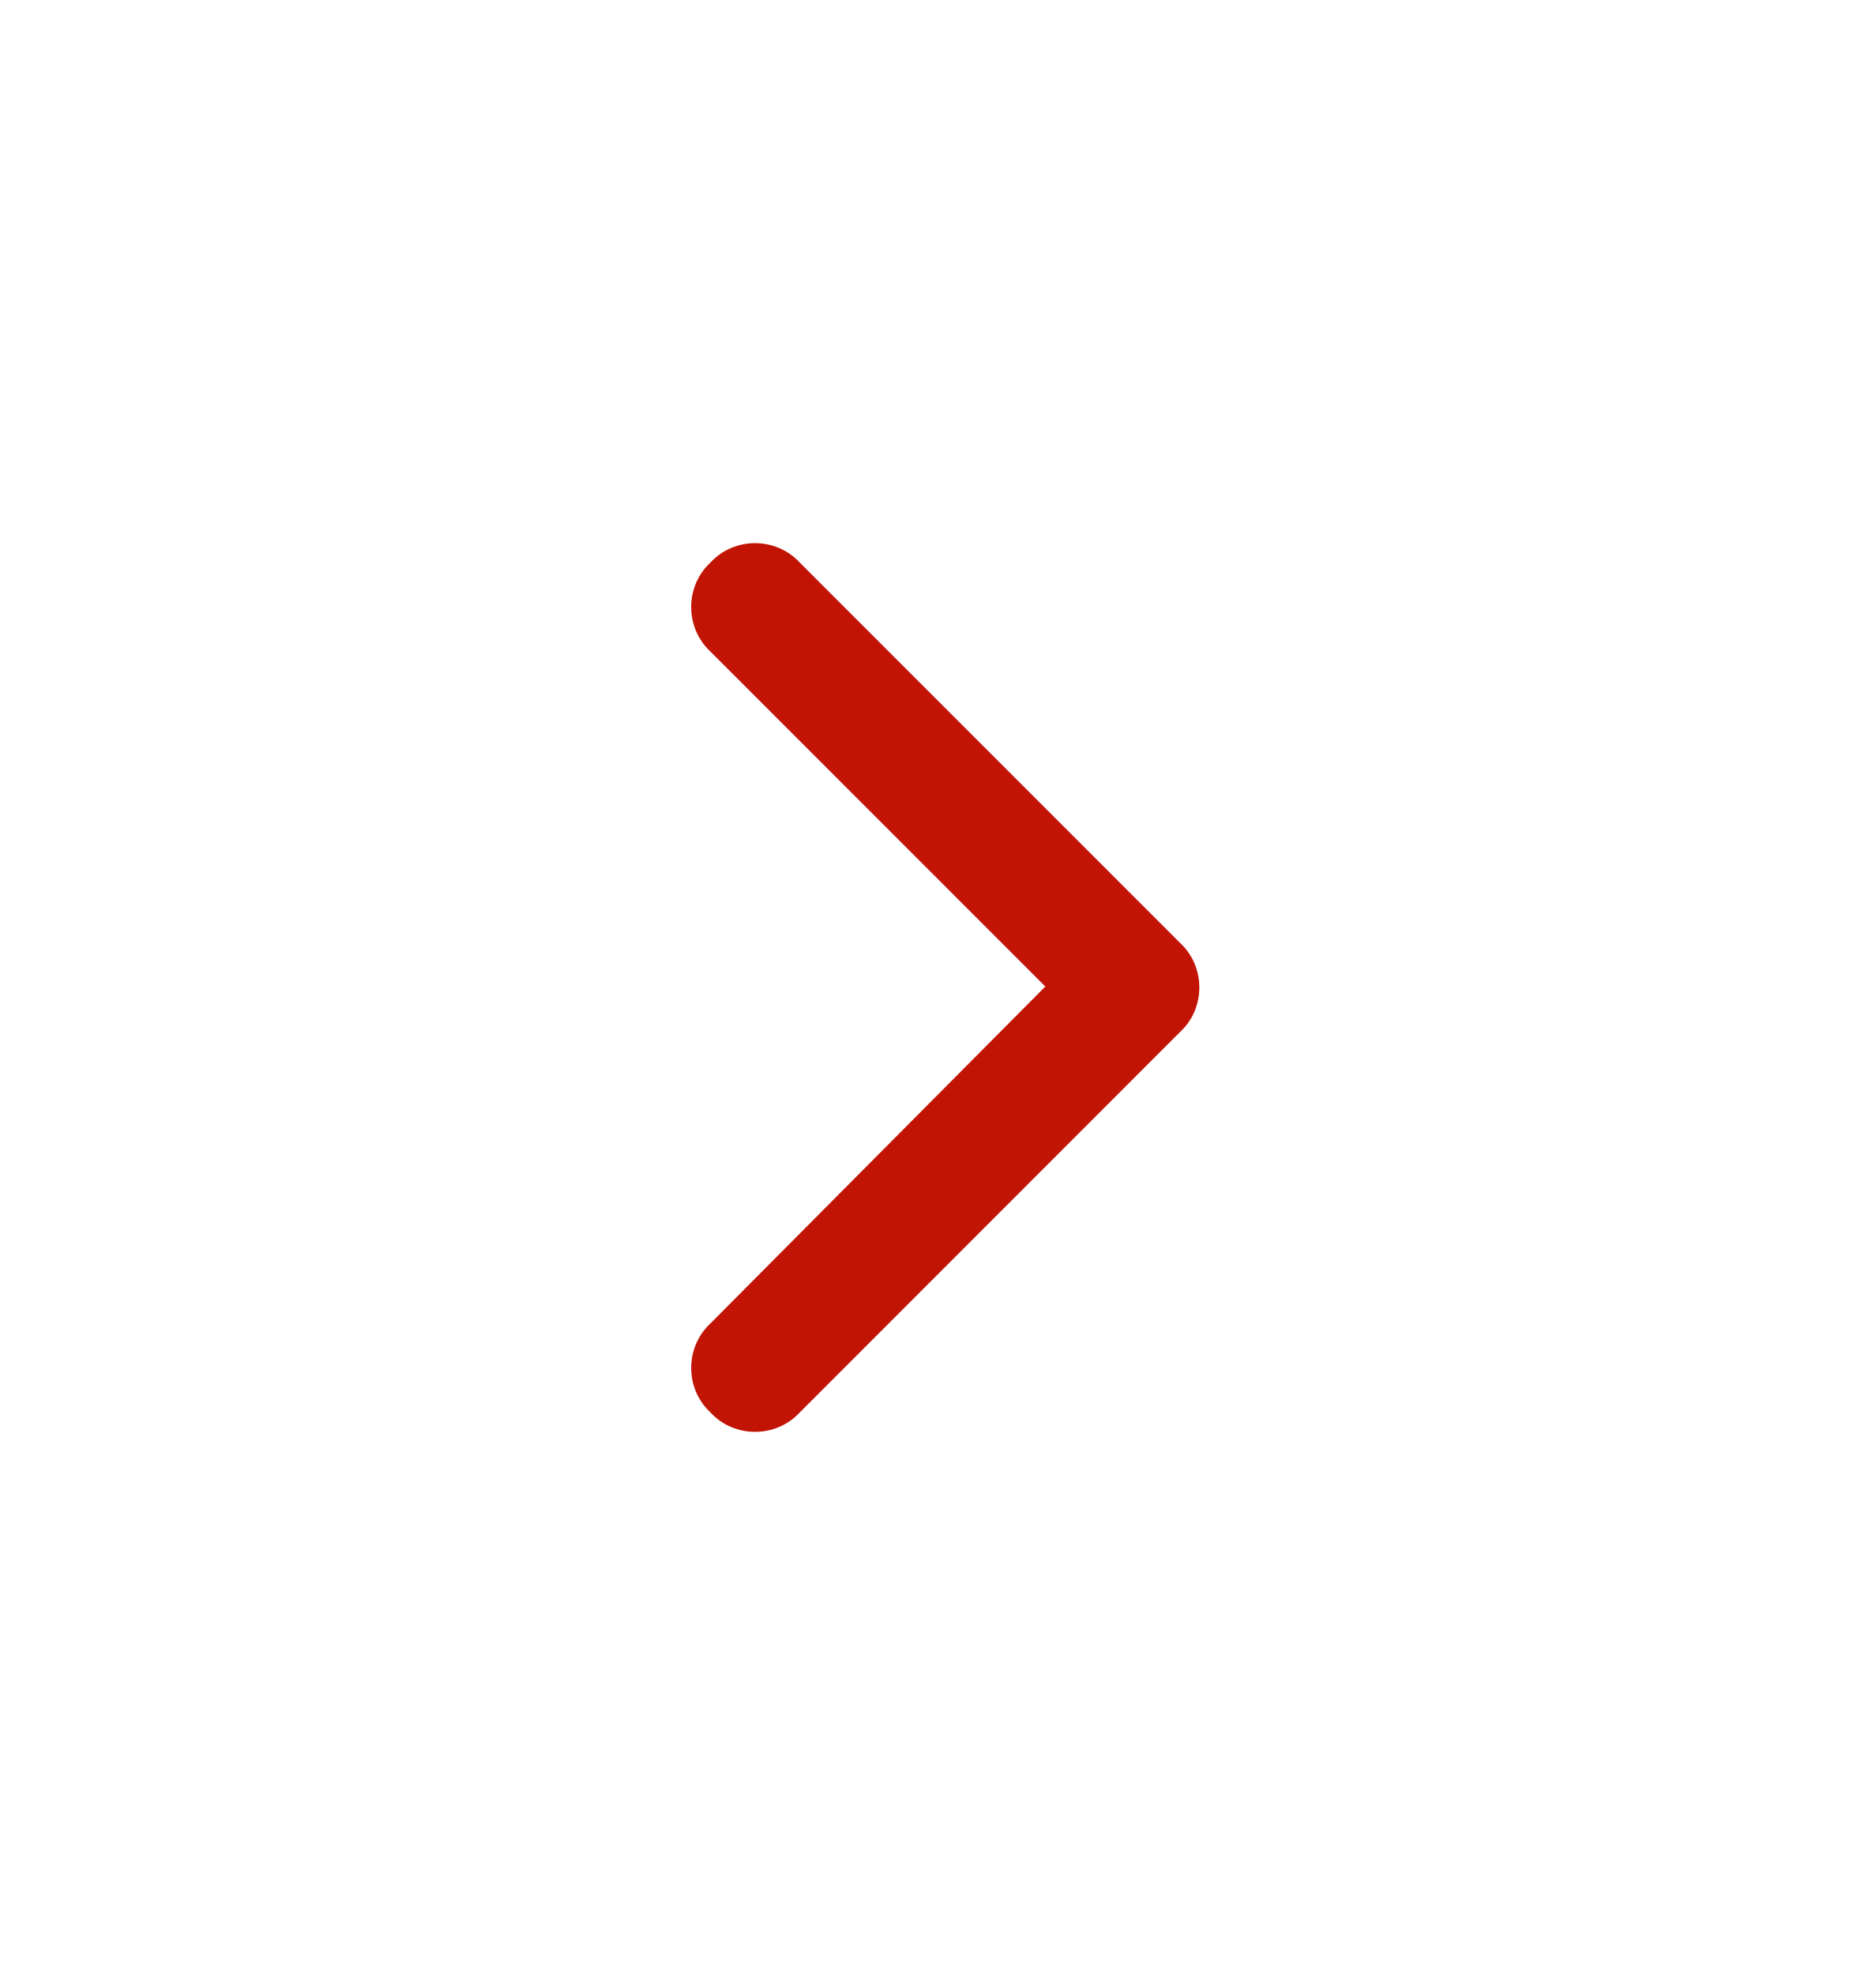
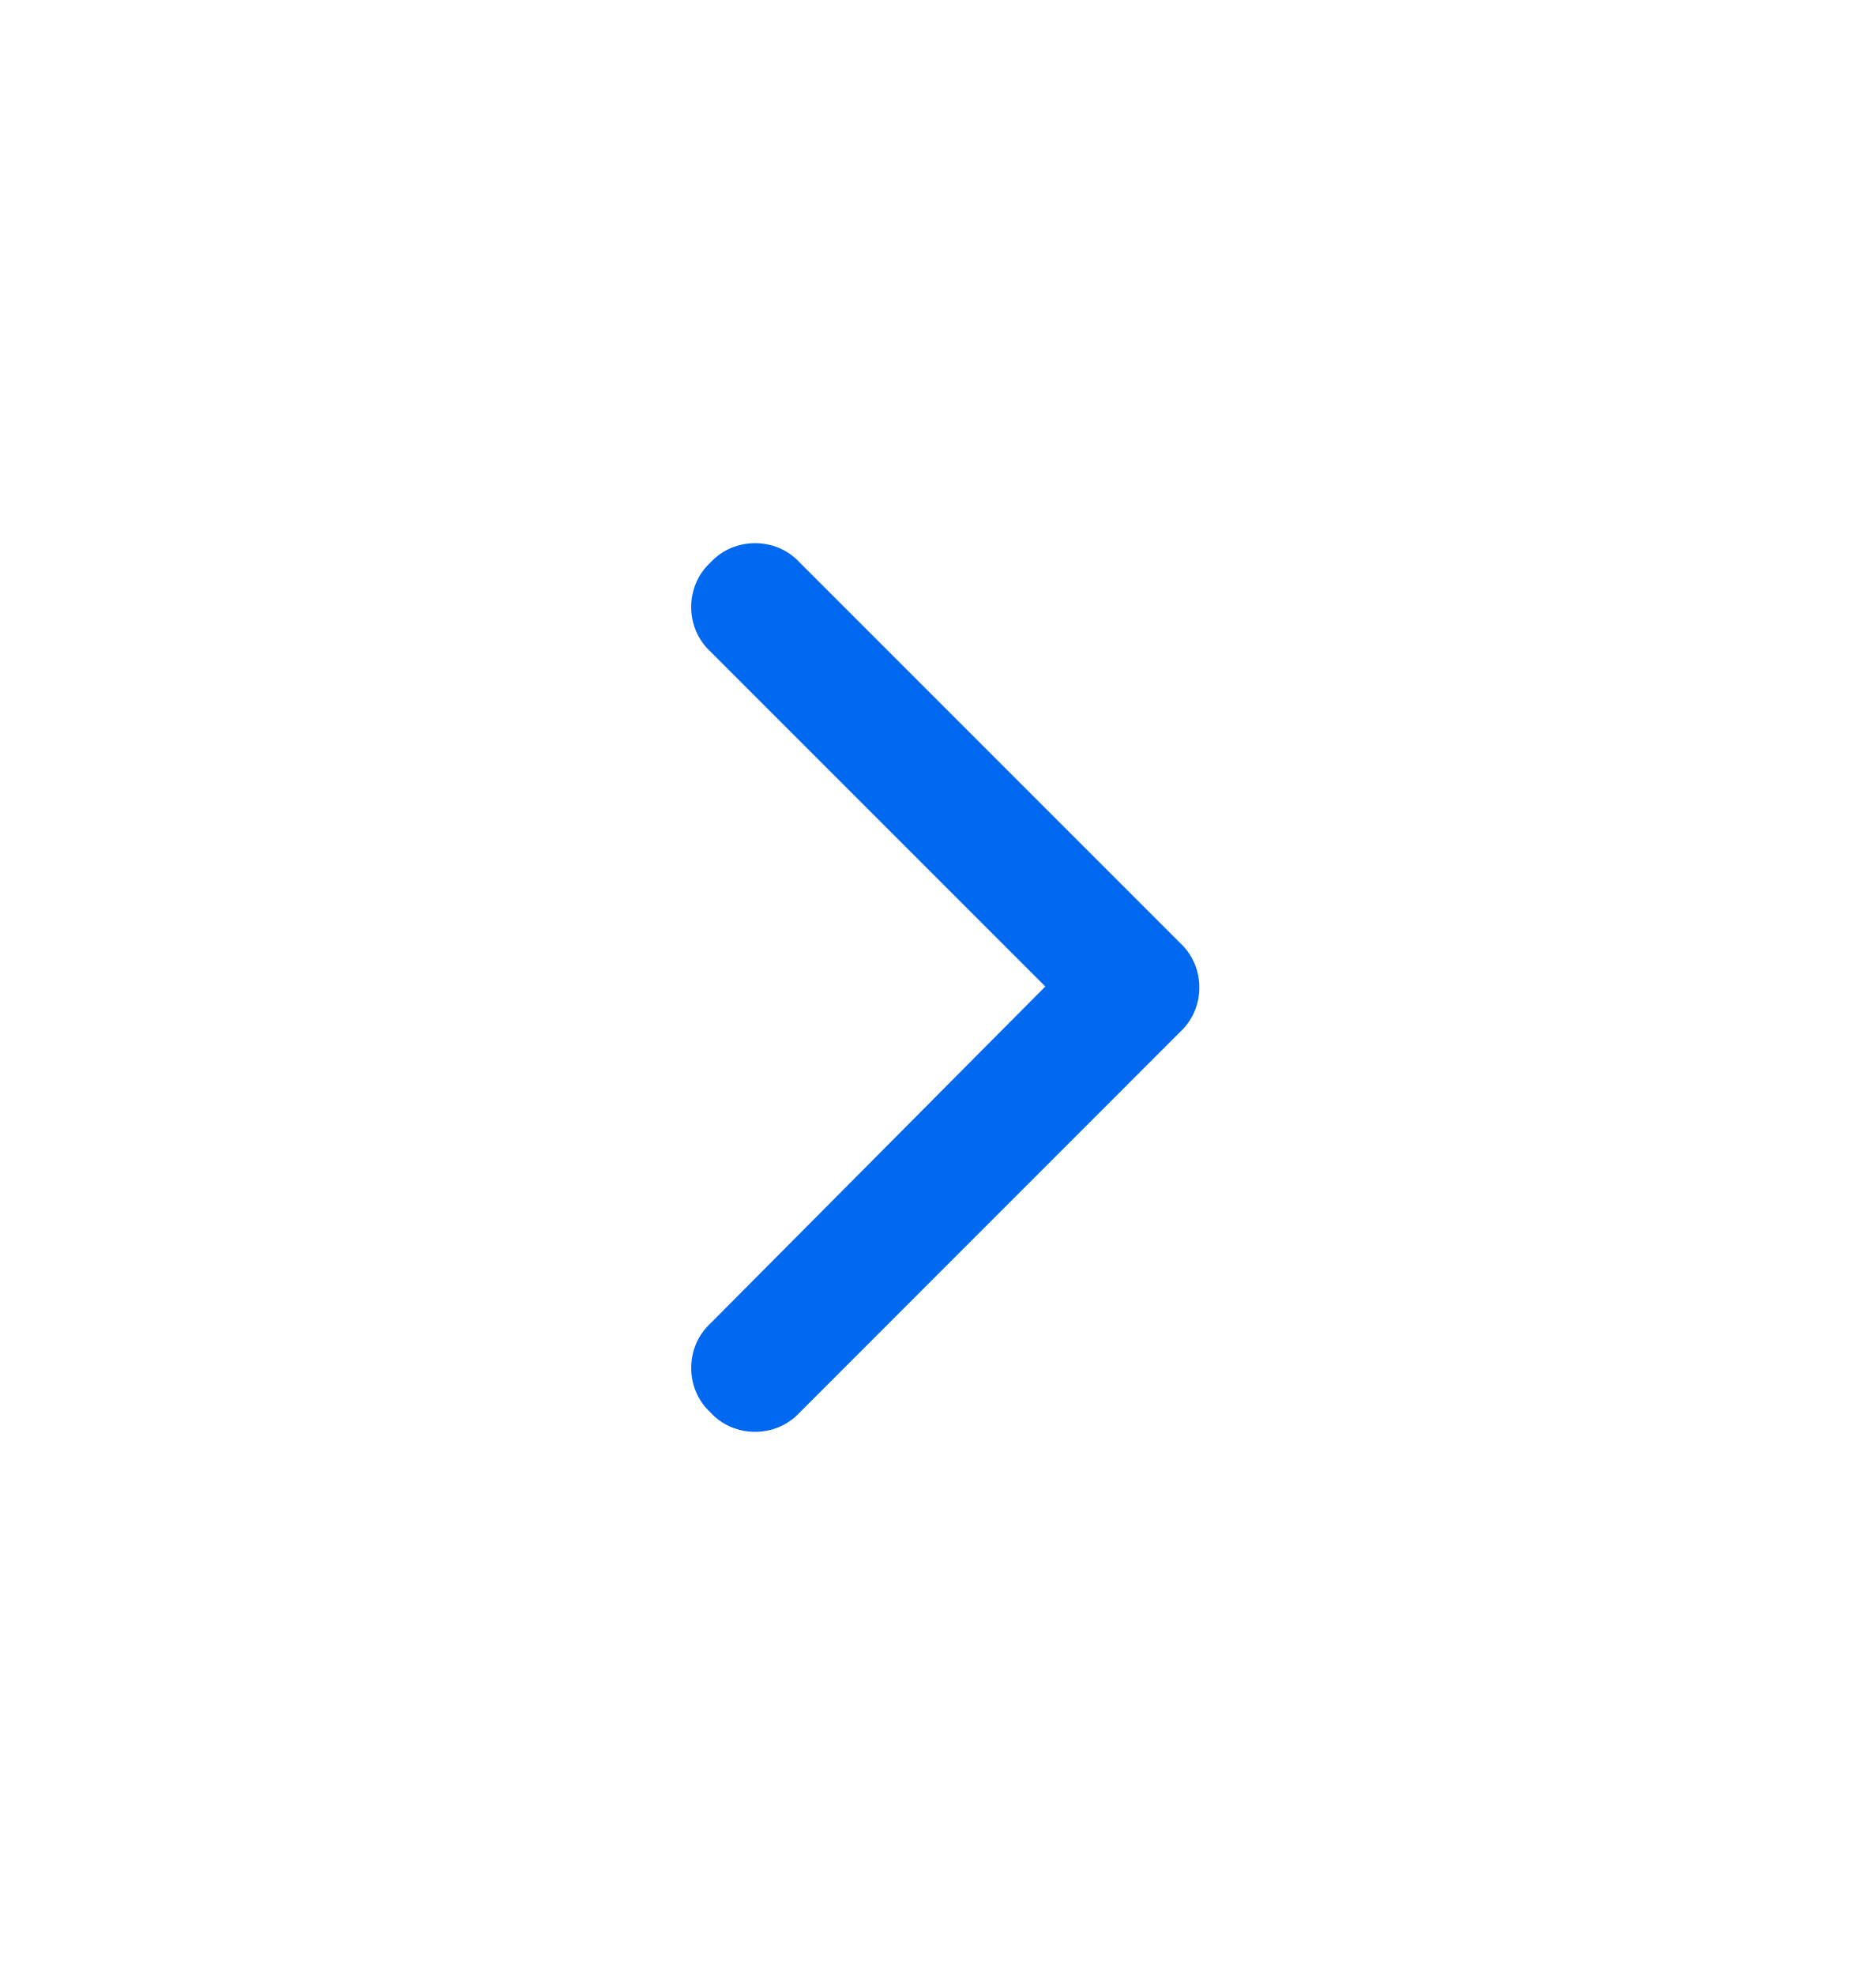
<svg xmlns="http://www.w3.org/2000/svg" width="19" height="20" viewBox="0 0 19 20" fill="none">
-   <path d="M11.951 9.548C12.212 9.789 12.212 10.211 11.951 10.451L8.099 14.304C7.858 14.565 7.436 14.565 7.196 14.304C6.935 14.063 6.935 13.642 7.196 13.401L10.587 9.99L7.196 6.599C6.935 6.358 6.935 5.936 7.196 5.696C7.436 5.435 7.858 5.435 8.099 5.696L11.951 9.548Z" fill="#C21405" />
+   <path d="M11.951 9.548C12.212 9.789 12.212 10.211 11.951 10.451L8.099 14.304C7.858 14.565 7.436 14.565 7.196 14.304C6.935 14.063 6.935 13.642 7.196 13.401L10.587 9.99L7.196 6.599C6.935 6.358 6.935 5.936 7.196 5.696C7.436 5.435 7.858 5.435 8.099 5.696L11.951 9.548Z" fill="#0069F0" />
</svg>
